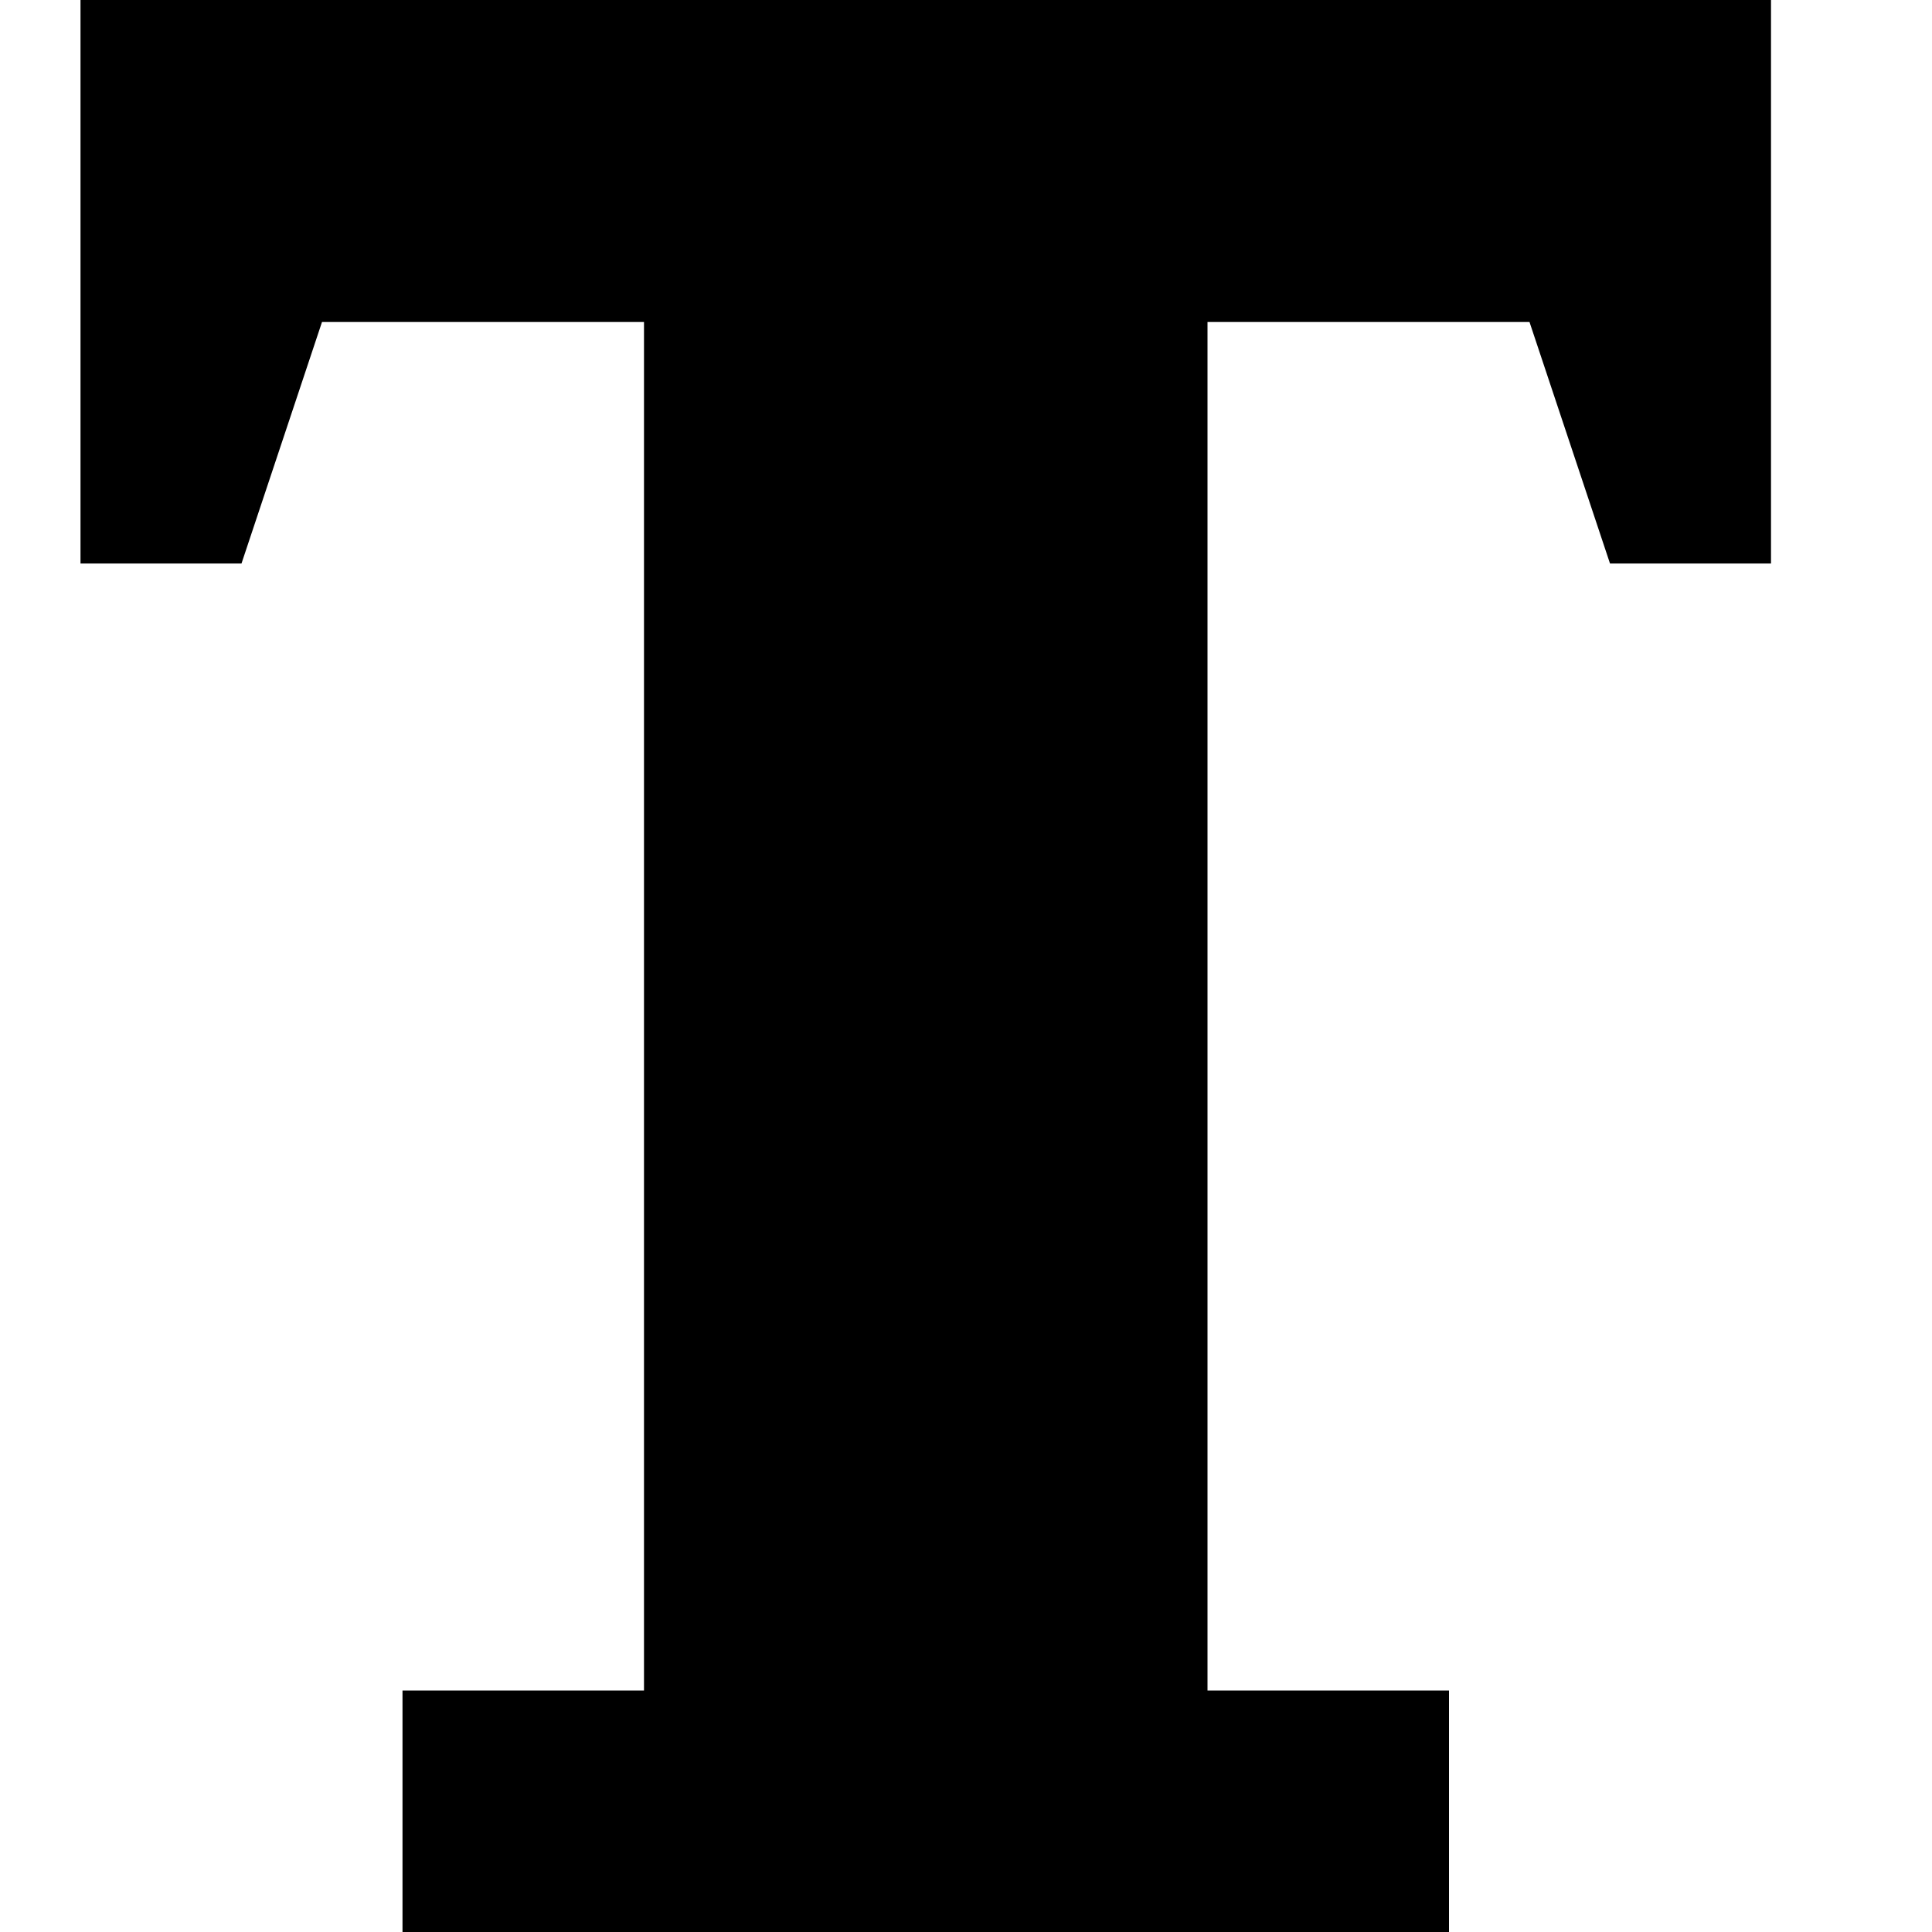
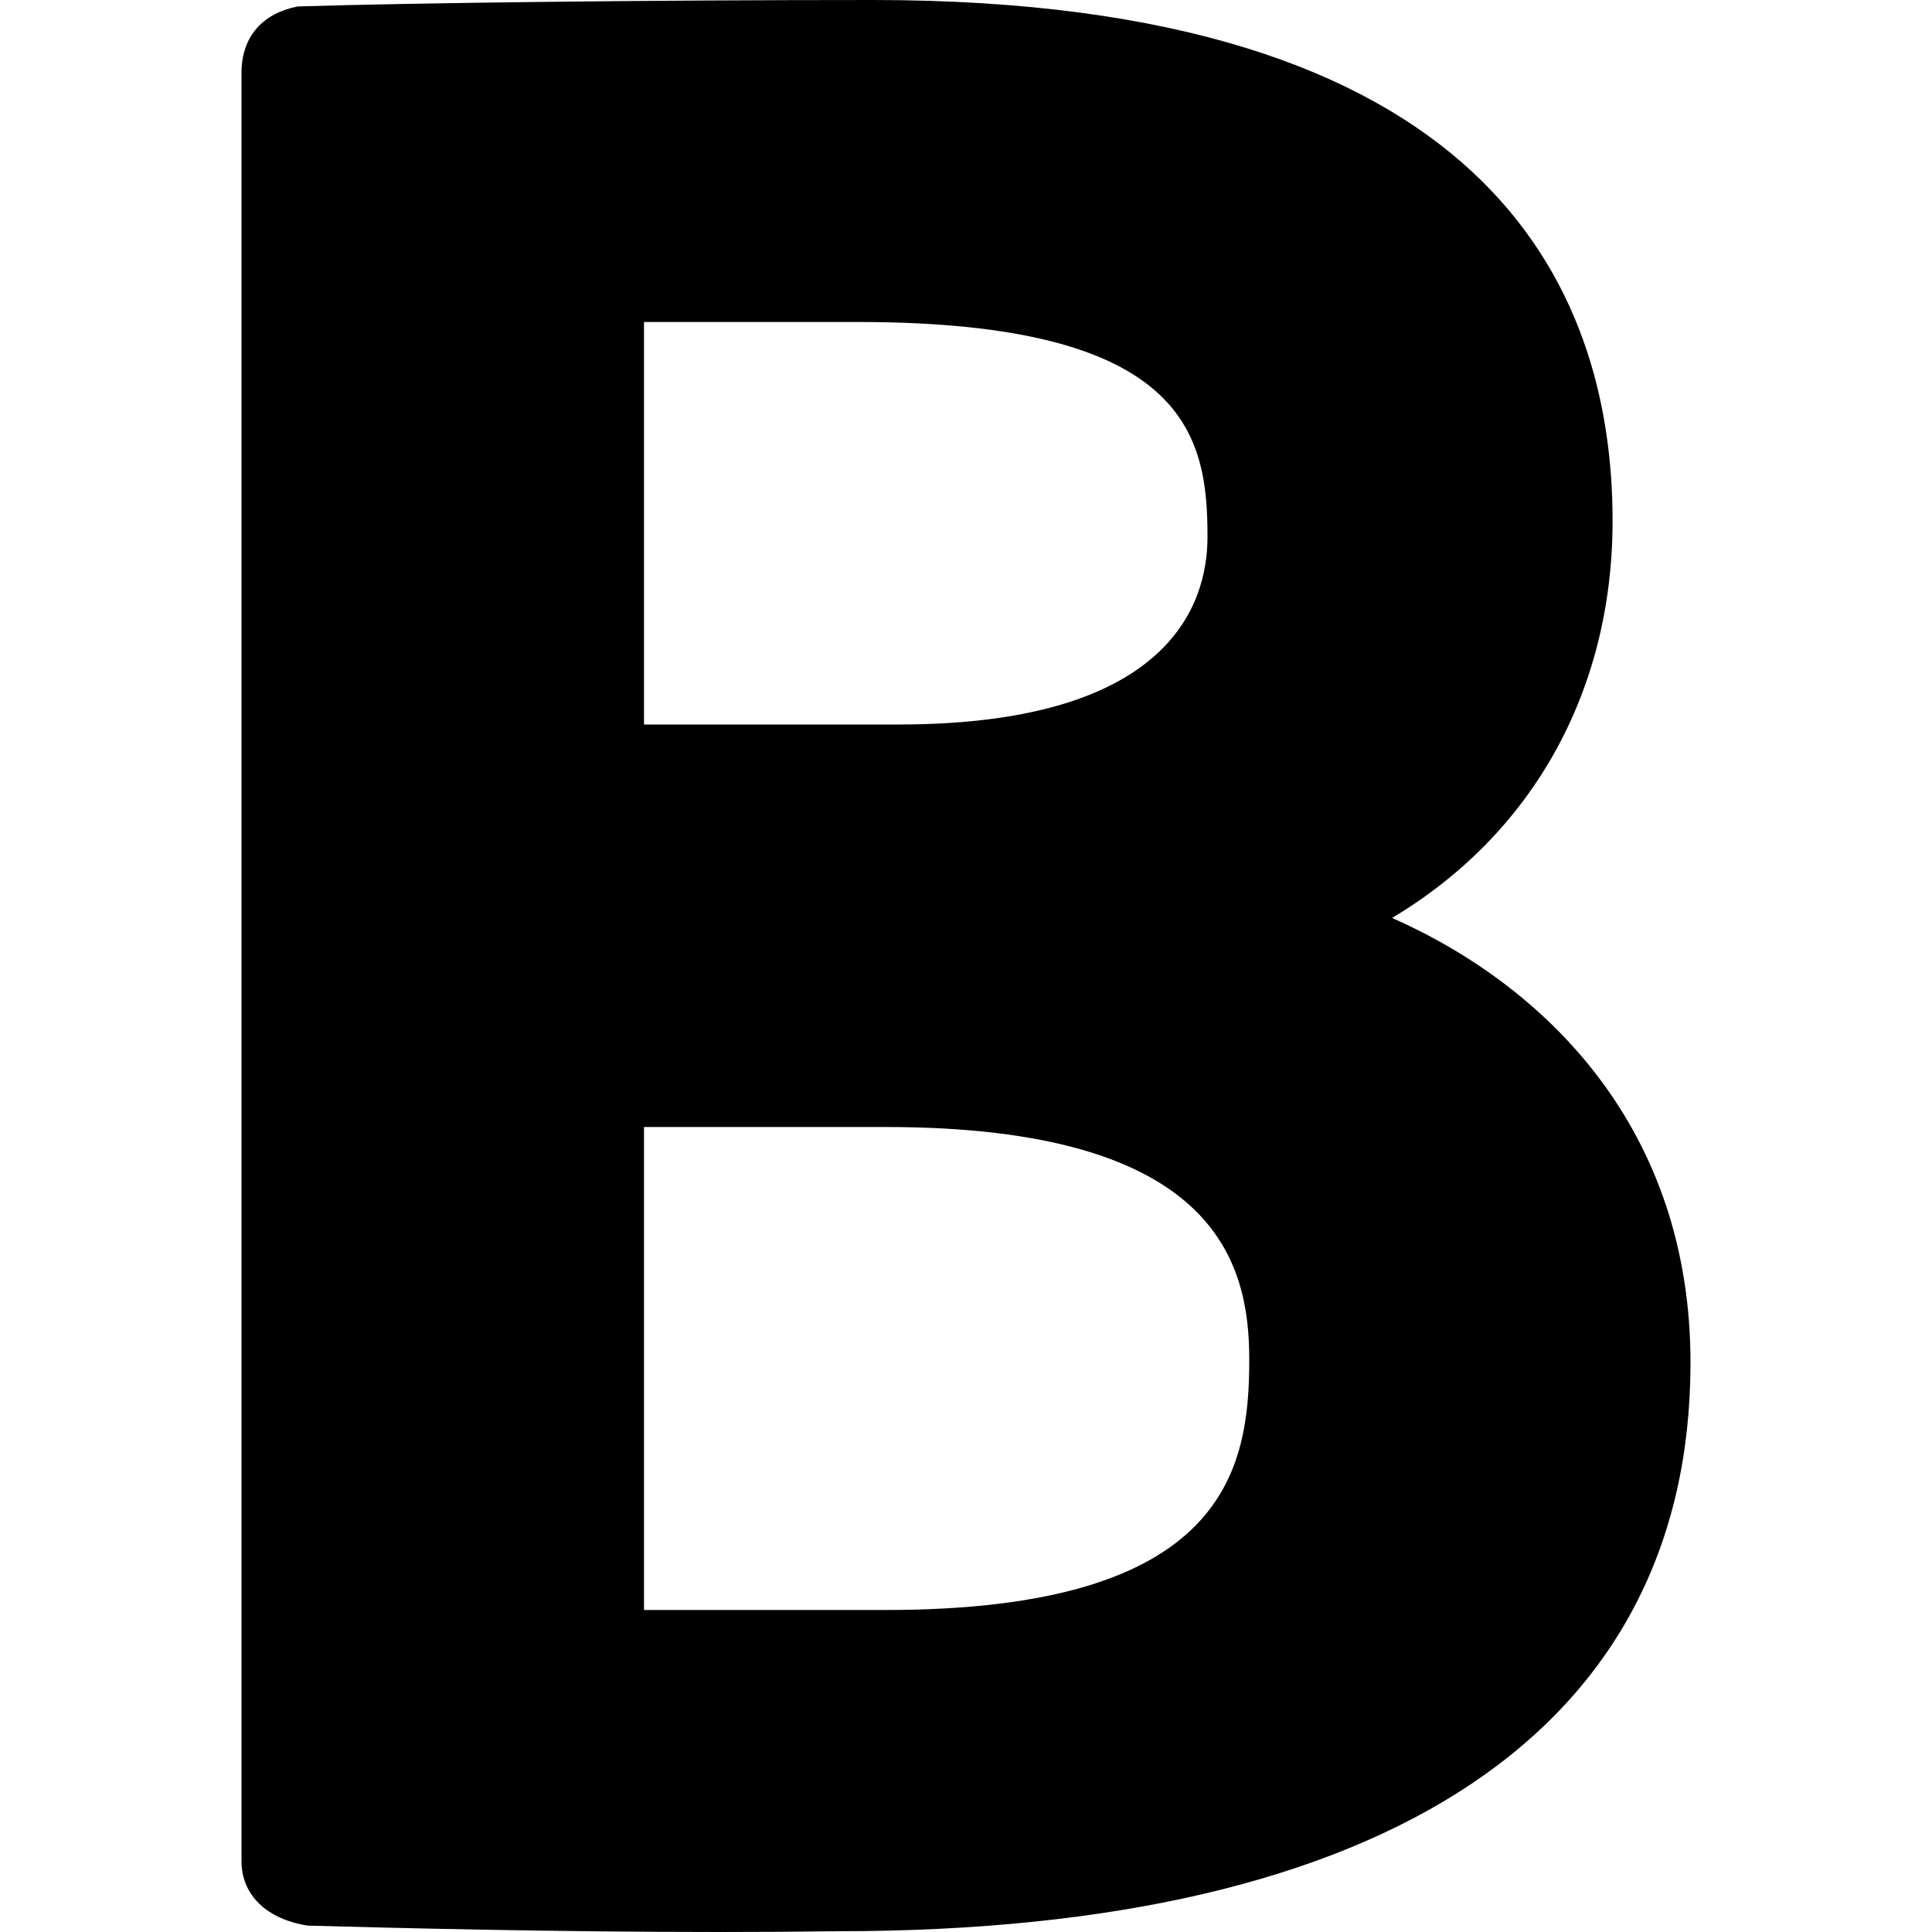
<svg xmlns="http://www.w3.org/2000/svg" version="1.1" id="Layer_1" x="0px" y="0px" width="1152px" height="1152px" viewBox="0 0 1152 1152" enable-background="new 0 0 1152 1152" xml:space="preserve">
-   <polygon points="48,0 1056,0 1056,336 960,336 912,192 720,192 720,1008 864,1008 864,1152 240,1152 240,1008 384,1008 384,192   192,192 144,336 48,336 " />
+   <g>
+     <path d="M428.578,1152c-99.548,0-195.505-2.446-245.081-3.815c-24.169-3.742-39.497-17.976-39.497-38.446V43.533   c0-22.329,13.199-35.682,33.505-39.693C247.436,1.688,385.899,0,520.61,0c363.82,0,440.926,168.848,440.926,310.476   c0,101.886-47.969,187.043-131.471,236.861C923.572,588.742,1008,674.34,1008,812.519c0,218.617-180.382,339.016-508.147,339.016   C476.279,1151.853,452.301,1152,428.578,1152z M528,960c204,0,216.902-84.609,216.902-149.566C744.902,751.983,724.297,672,528,672   H384v288C384,960,477.879,960,528,960z M535.703,432C708,432,720,350.303,720,319.952C720,260.107,708,192,511.755,192   C463.715,192,384,192,384,192v240H535.703z" />
+   </g>
</svg>
